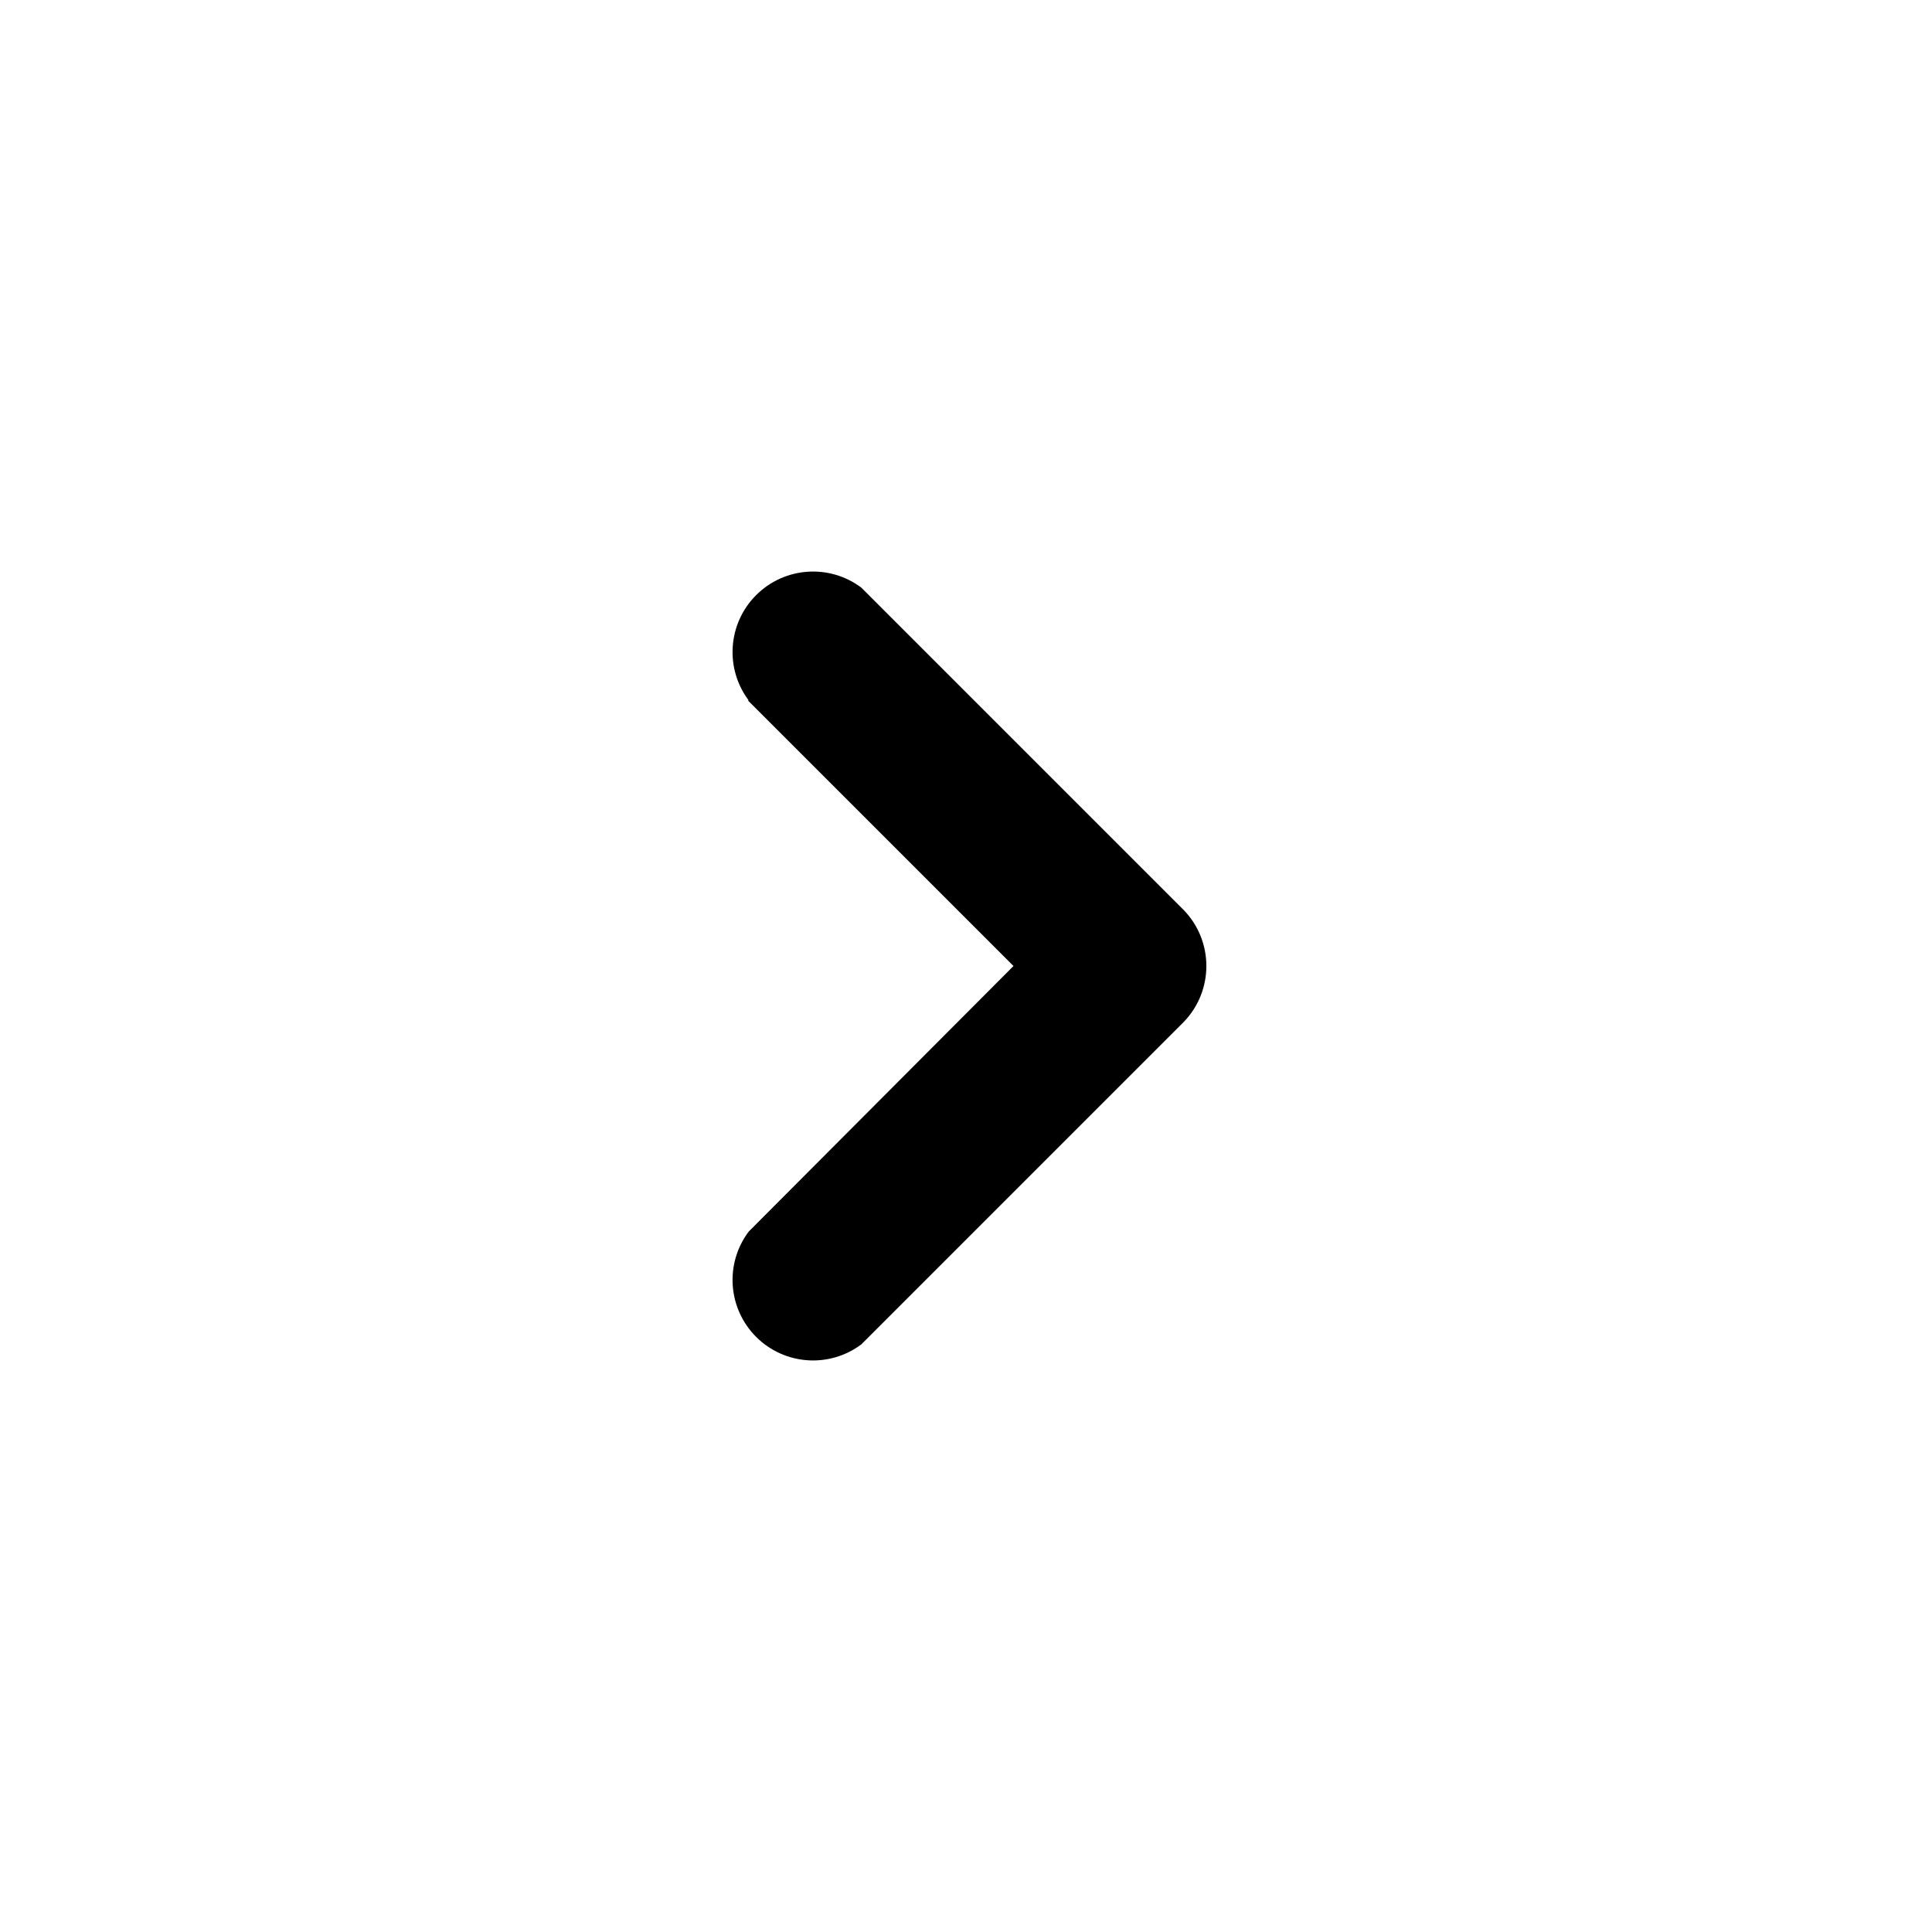
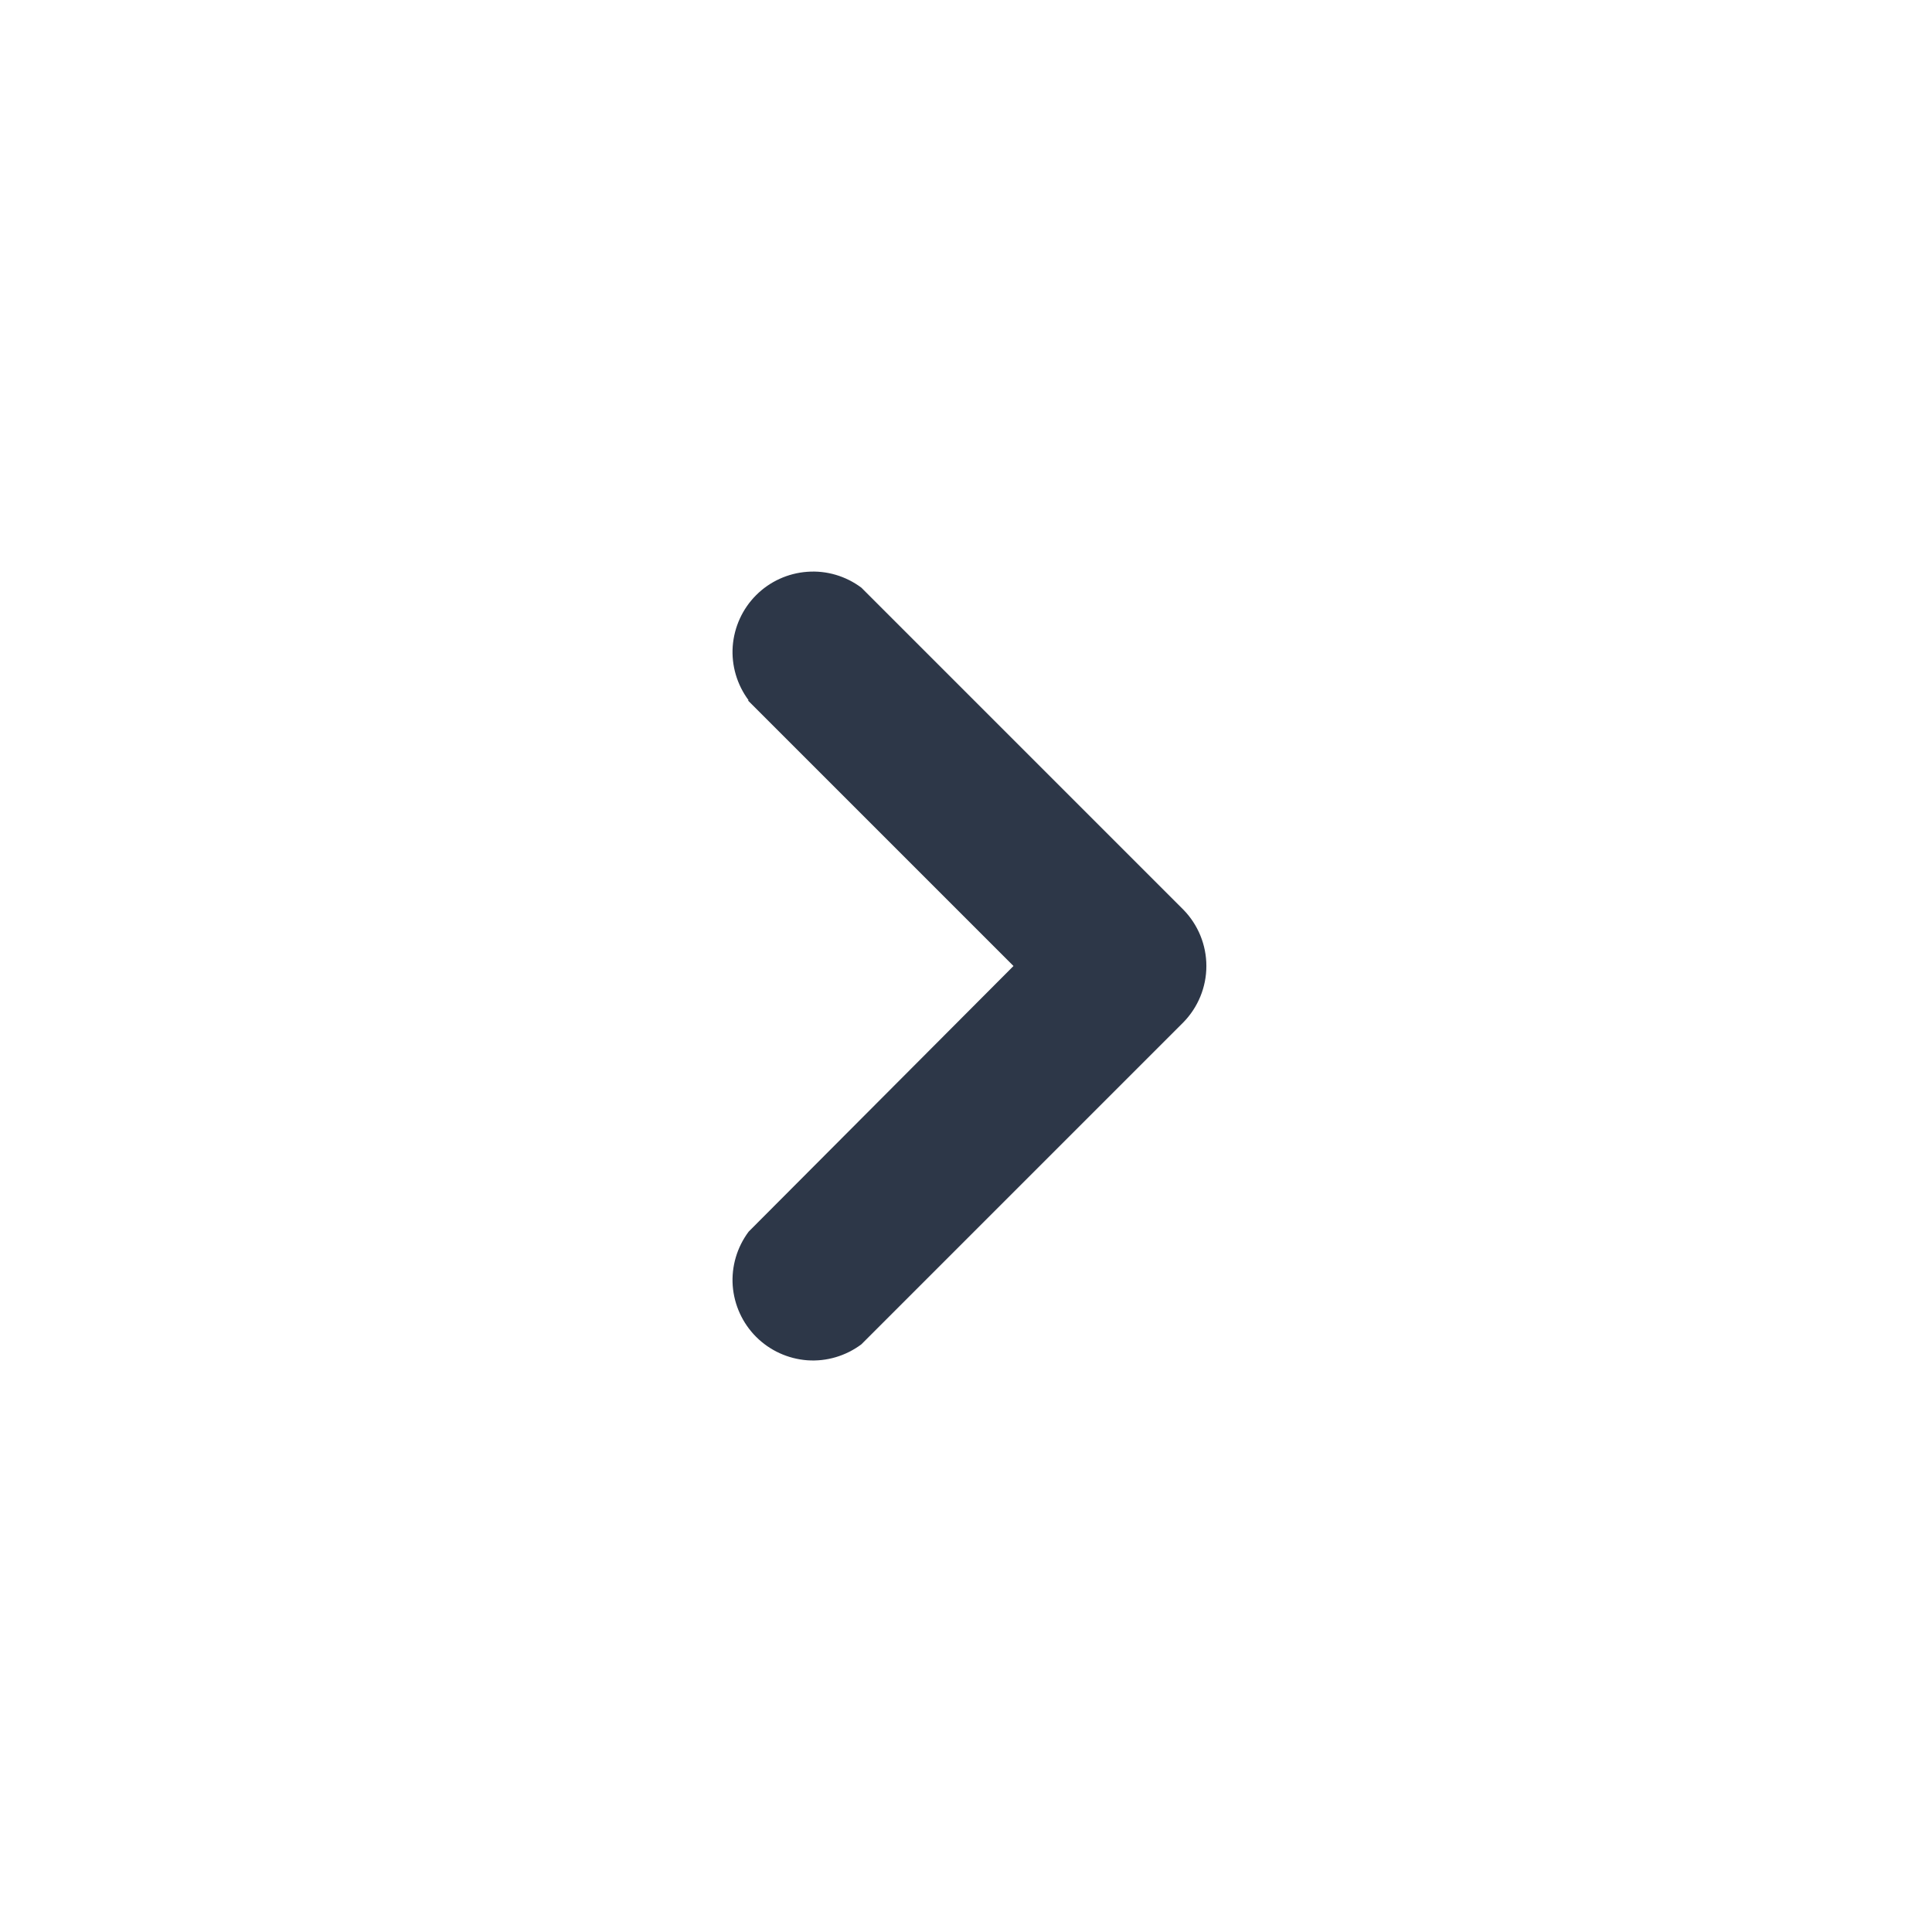
- <svg xmlns="http://www.w3.org/2000/svg" viewBox="0 0 24 24" width="24" height="24">
-   <path class="heroicon-ui" d="M9.3 8.7a1 1 0 0 1 1.4-1.4l4 4a1 1 0 0 1 0 1.4l-4 4a1 1 0 0 1-1.4-1.4l3.29-3.3-3.3-3.3z" />
+ <svg xmlns="http://www.w3.org/2000/svg" width="24" height="24" viewBox="0 0 24 24" fill="none">
+   <path d="M9.3 8.7C9.156 8.507 9.085 8.269 9.102 8.029C9.12 7.789 9.223 7.563 9.393 7.393C9.563 7.223 9.789 7.12 10.029 7.103C10.269 7.085 10.507 7.156 10.7 7.3L14.7 11.3C14.883 11.487 14.986 11.738 14.986 12C14.986 12.262 14.883 12.513 14.7 12.7L10.7 16.7C10.507 16.844 10.269 16.915 10.029 16.898C9.789 16.88 9.563 16.777 9.393 16.607C9.223 16.437 9.12 16.211 9.102 15.971C9.085 15.731 9.156 15.493 9.3 15.3L12.59 12L9.29 8.7H9.3Z" fill="#2D3748" />
</svg>
